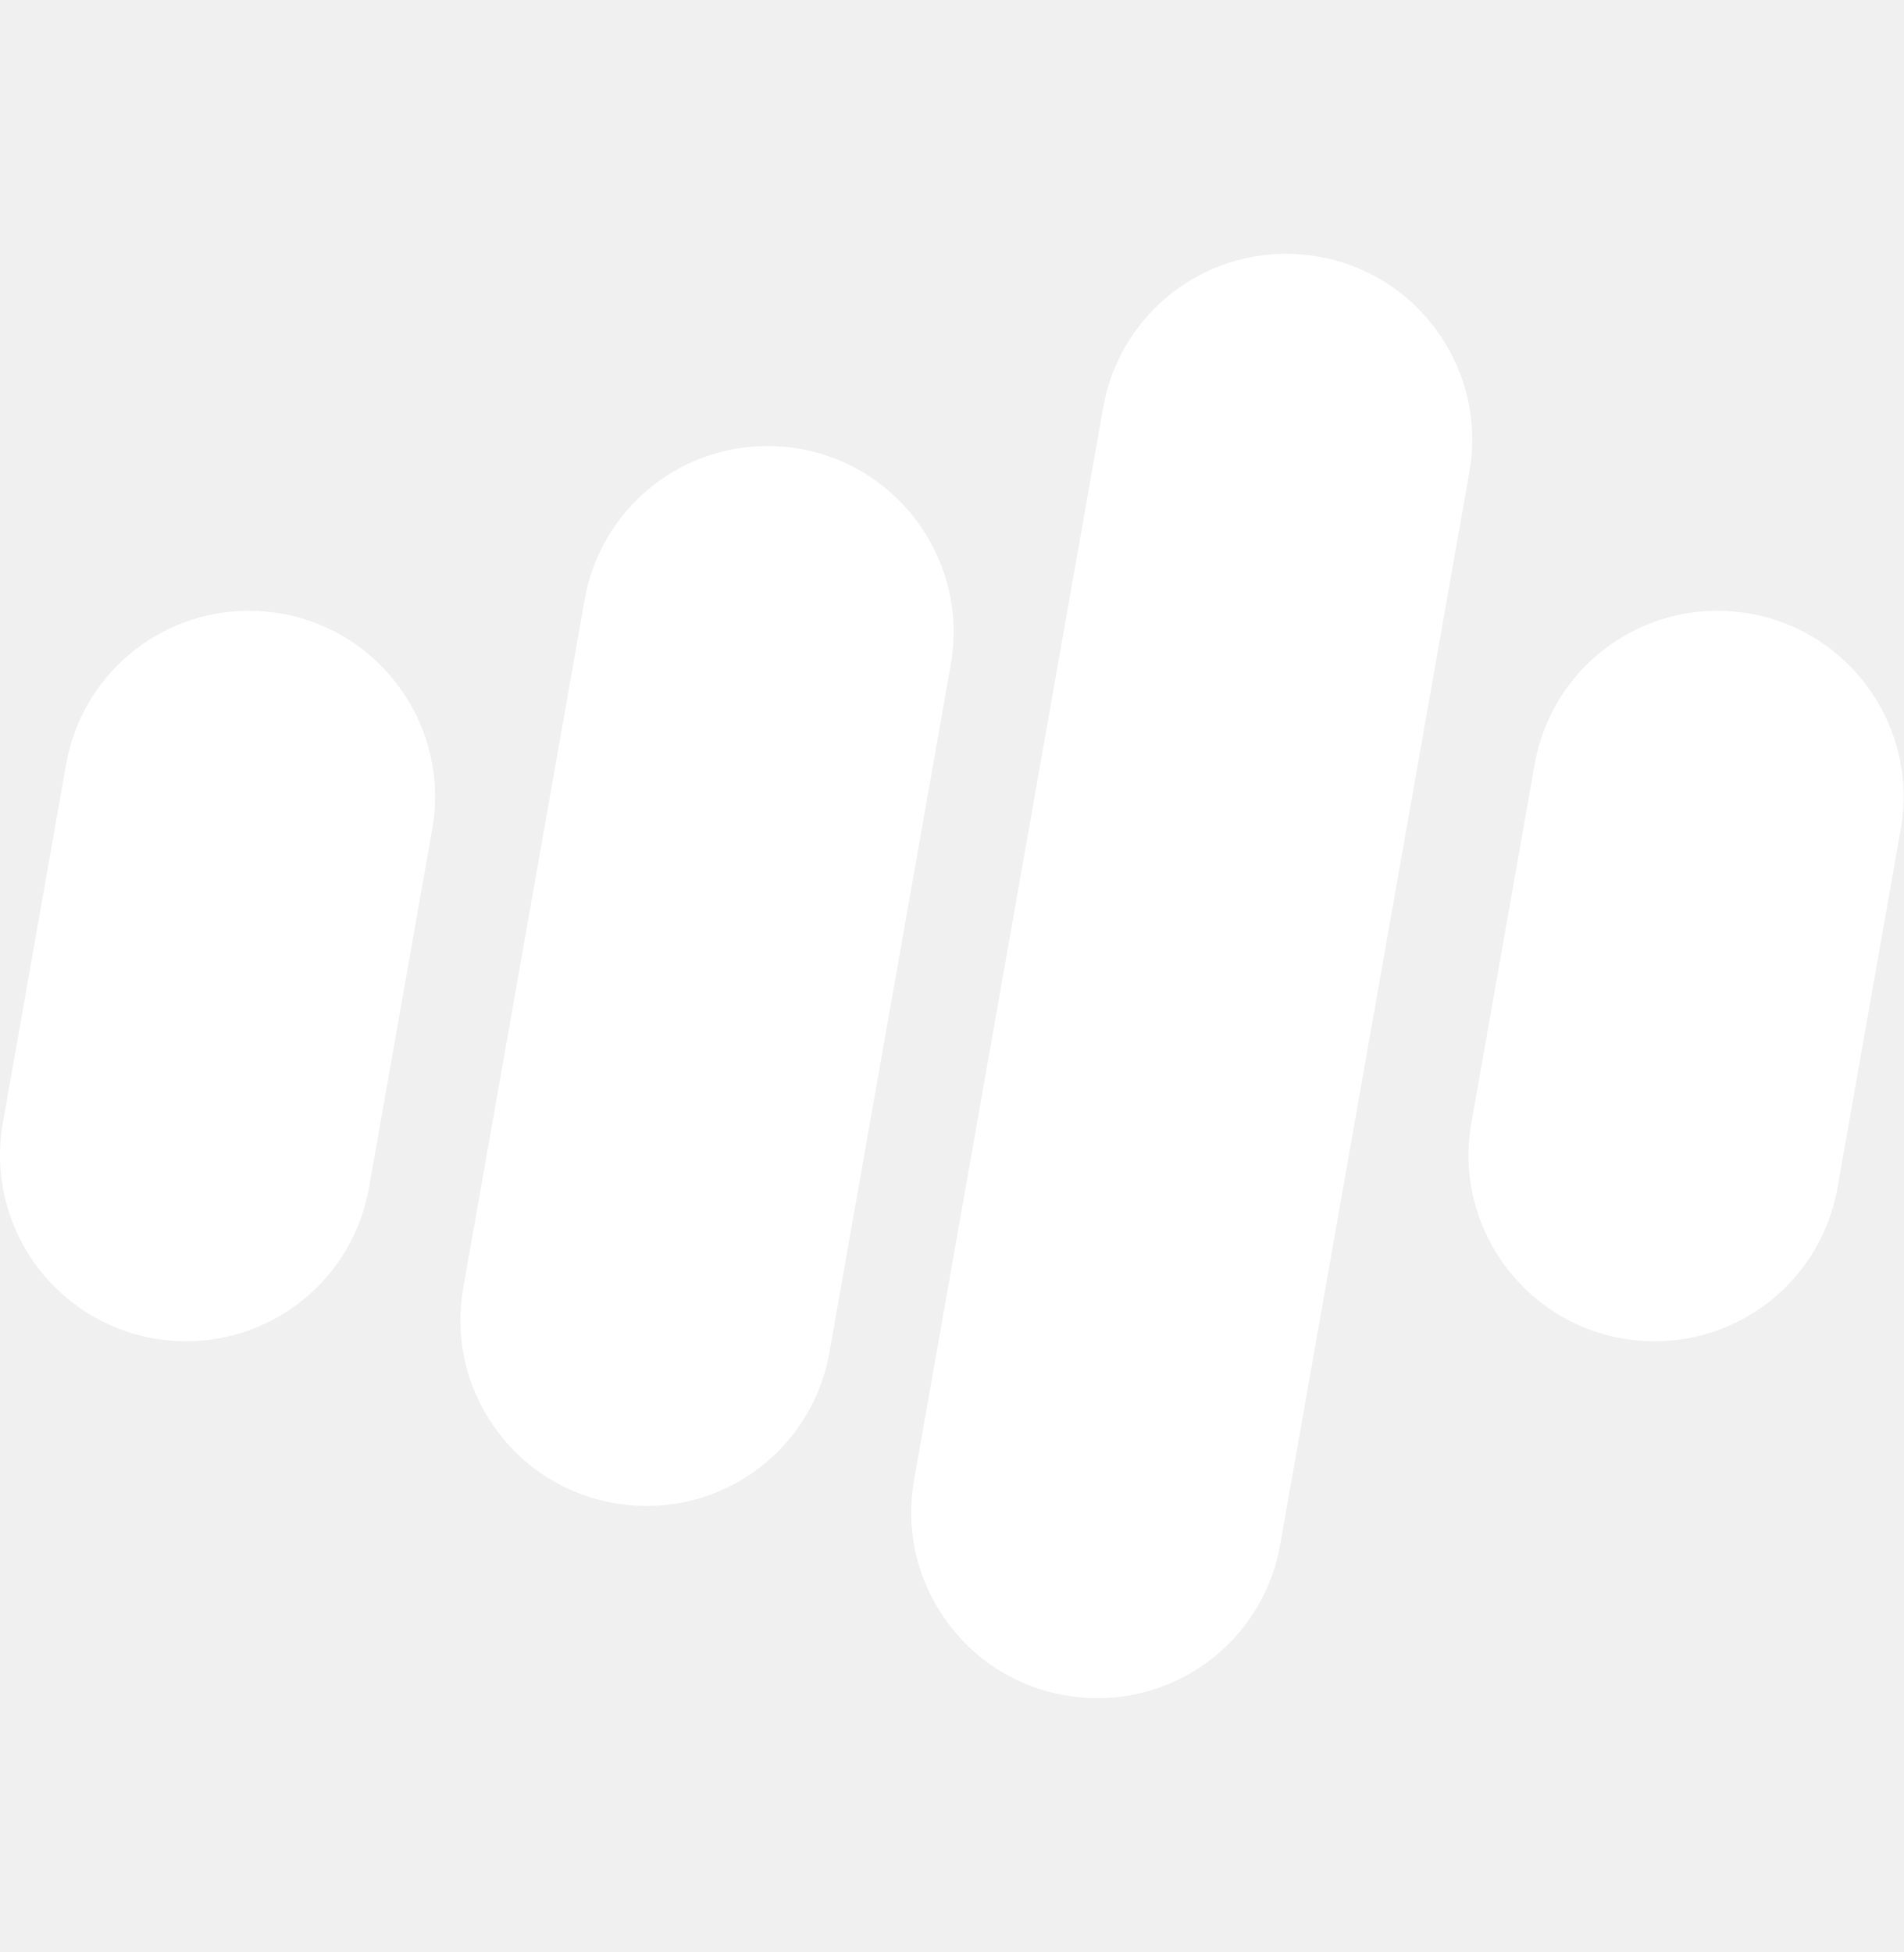
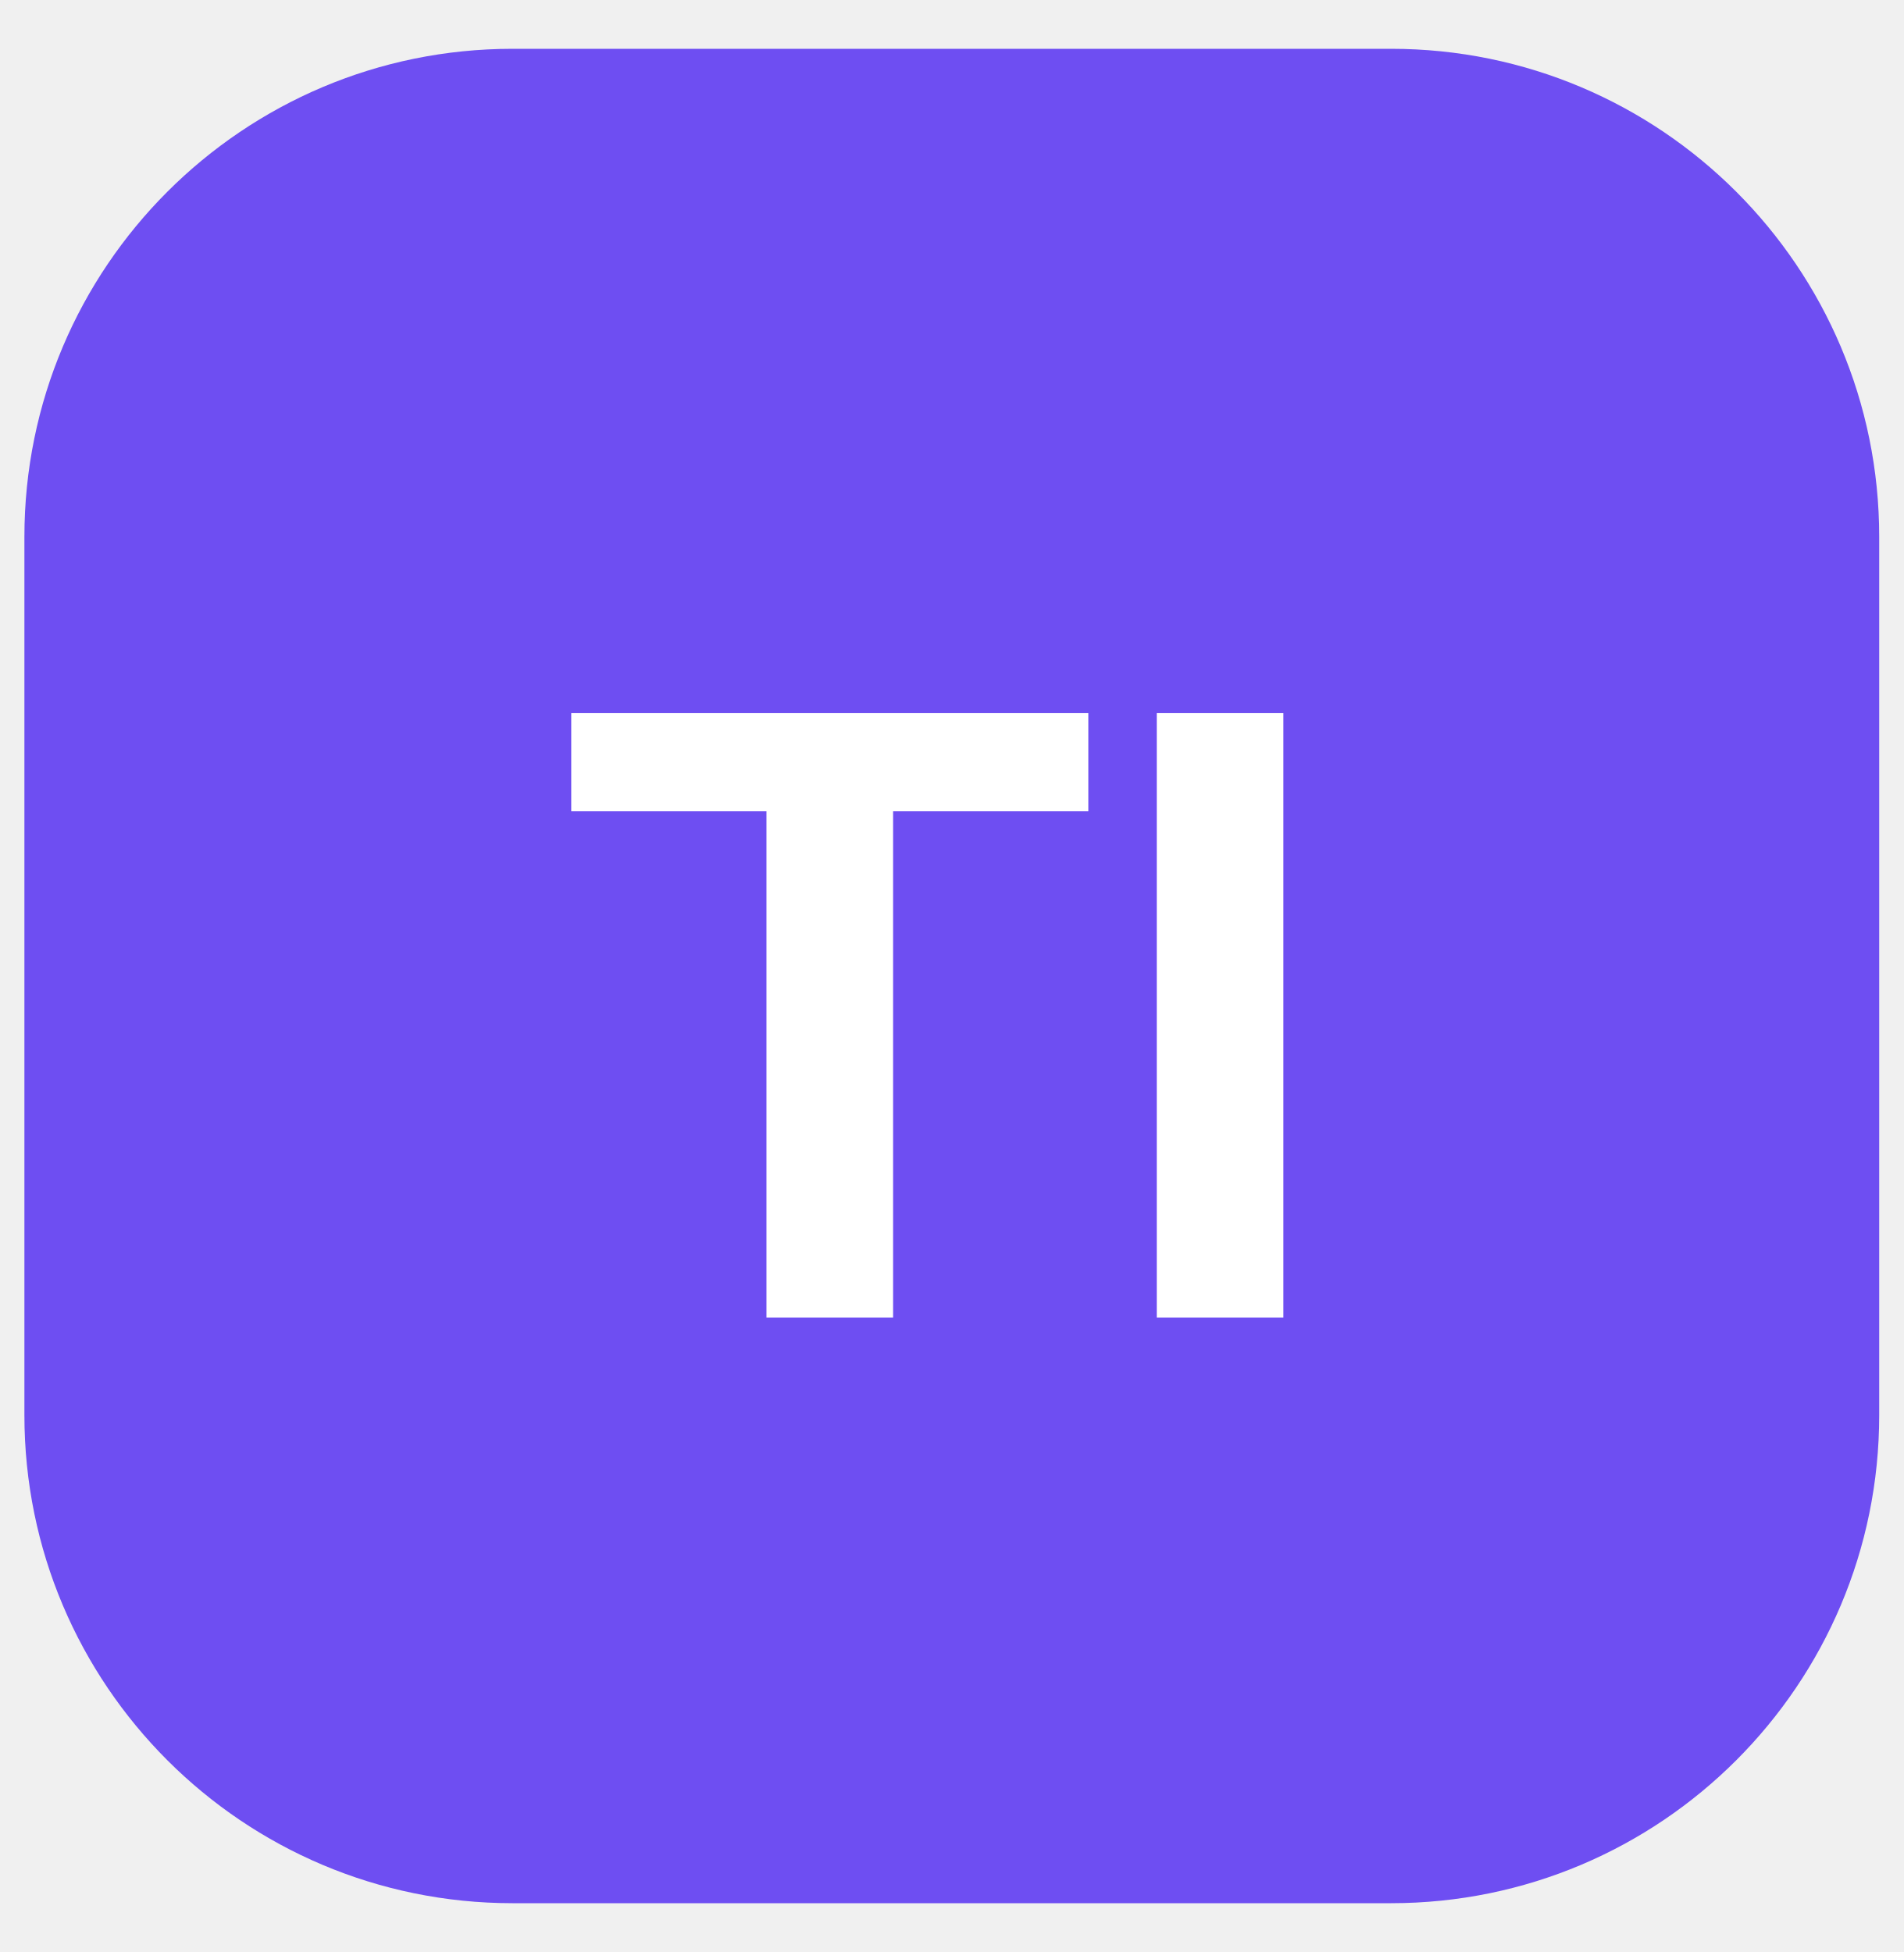
<svg xmlns="http://www.w3.org/2000/svg" width="39" height="40" viewBox="0 0 39 40" fill="none">
-   <g clip-path="url(#clip0_60_1045)">
-     <path d="M5.767 12.574C5.547 12.535 5.324 12.516 5.102 12.516C3.252 12.516 1.676 13.839 1.354 15.663L0.058 23.015C-0.306 25.083 1.079 27.062 3.148 27.427C3.367 27.466 3.591 27.485 3.812 27.485C5.662 27.485 7.238 26.161 7.56 24.337L8.856 16.986C9.221 14.918 7.835 12.939 5.767 12.574Z" fill="white" />
-     <path d="M16.39 9.198C16.171 9.159 15.947 9.14 15.726 9.14C13.876 9.14 12.3 10.463 11.978 12.287L9.491 26.39C9.315 27.392 9.539 28.403 10.122 29.236C10.706 30.069 11.579 30.625 12.581 30.802C12.8 30.841 13.024 30.86 13.245 30.86C15.095 30.86 16.671 29.537 16.993 27.713L19.48 13.61C19.844 11.542 18.458 9.563 16.39 9.198Z" fill="white" />
-     <path d="M29.473 6.826C28.889 5.992 28.016 5.436 27.015 5.26C26.795 5.221 26.572 5.201 26.35 5.201C24.5 5.201 22.924 6.525 22.602 8.349L18.727 30.328C18.55 31.33 18.774 32.341 19.358 33.174C19.941 34.007 20.814 34.564 21.816 34.74C22.035 34.779 22.259 34.799 22.481 34.799C24.331 34.799 25.907 33.475 26.228 31.651L30.104 9.672C30.28 8.67 30.056 7.659 29.473 6.826Z" fill="white" />
-     <path d="M35.853 12.574C35.633 12.535 35.41 12.516 35.188 12.516C33.338 12.516 31.762 13.839 31.441 15.663L30.144 23.015C29.779 25.083 31.165 27.062 33.234 27.427C33.453 27.466 33.676 27.485 33.898 27.485C35.748 27.485 37.324 26.161 37.646 24.337L38.942 16.986C39.307 14.918 37.921 12.939 35.853 12.574Z" fill="white" />
-   </g>
-   <defs>
-     <clipPath id="clip0_60_1045">
-       <rect width="39" height="39" fill="white" transform="translate(0 0.5)" />
-     </clipPath>
-   </defs>
+   <rect x="0.5" y="1" width="38" height="38" rx="10" fill="#6e4ef2" />
+   <text x="19.5" y="27" font-family="Arial, sans-serif" font-size="18" font-weight="bold" fill="#ffffff" text-anchor="middle">TI</text>
</svg>
